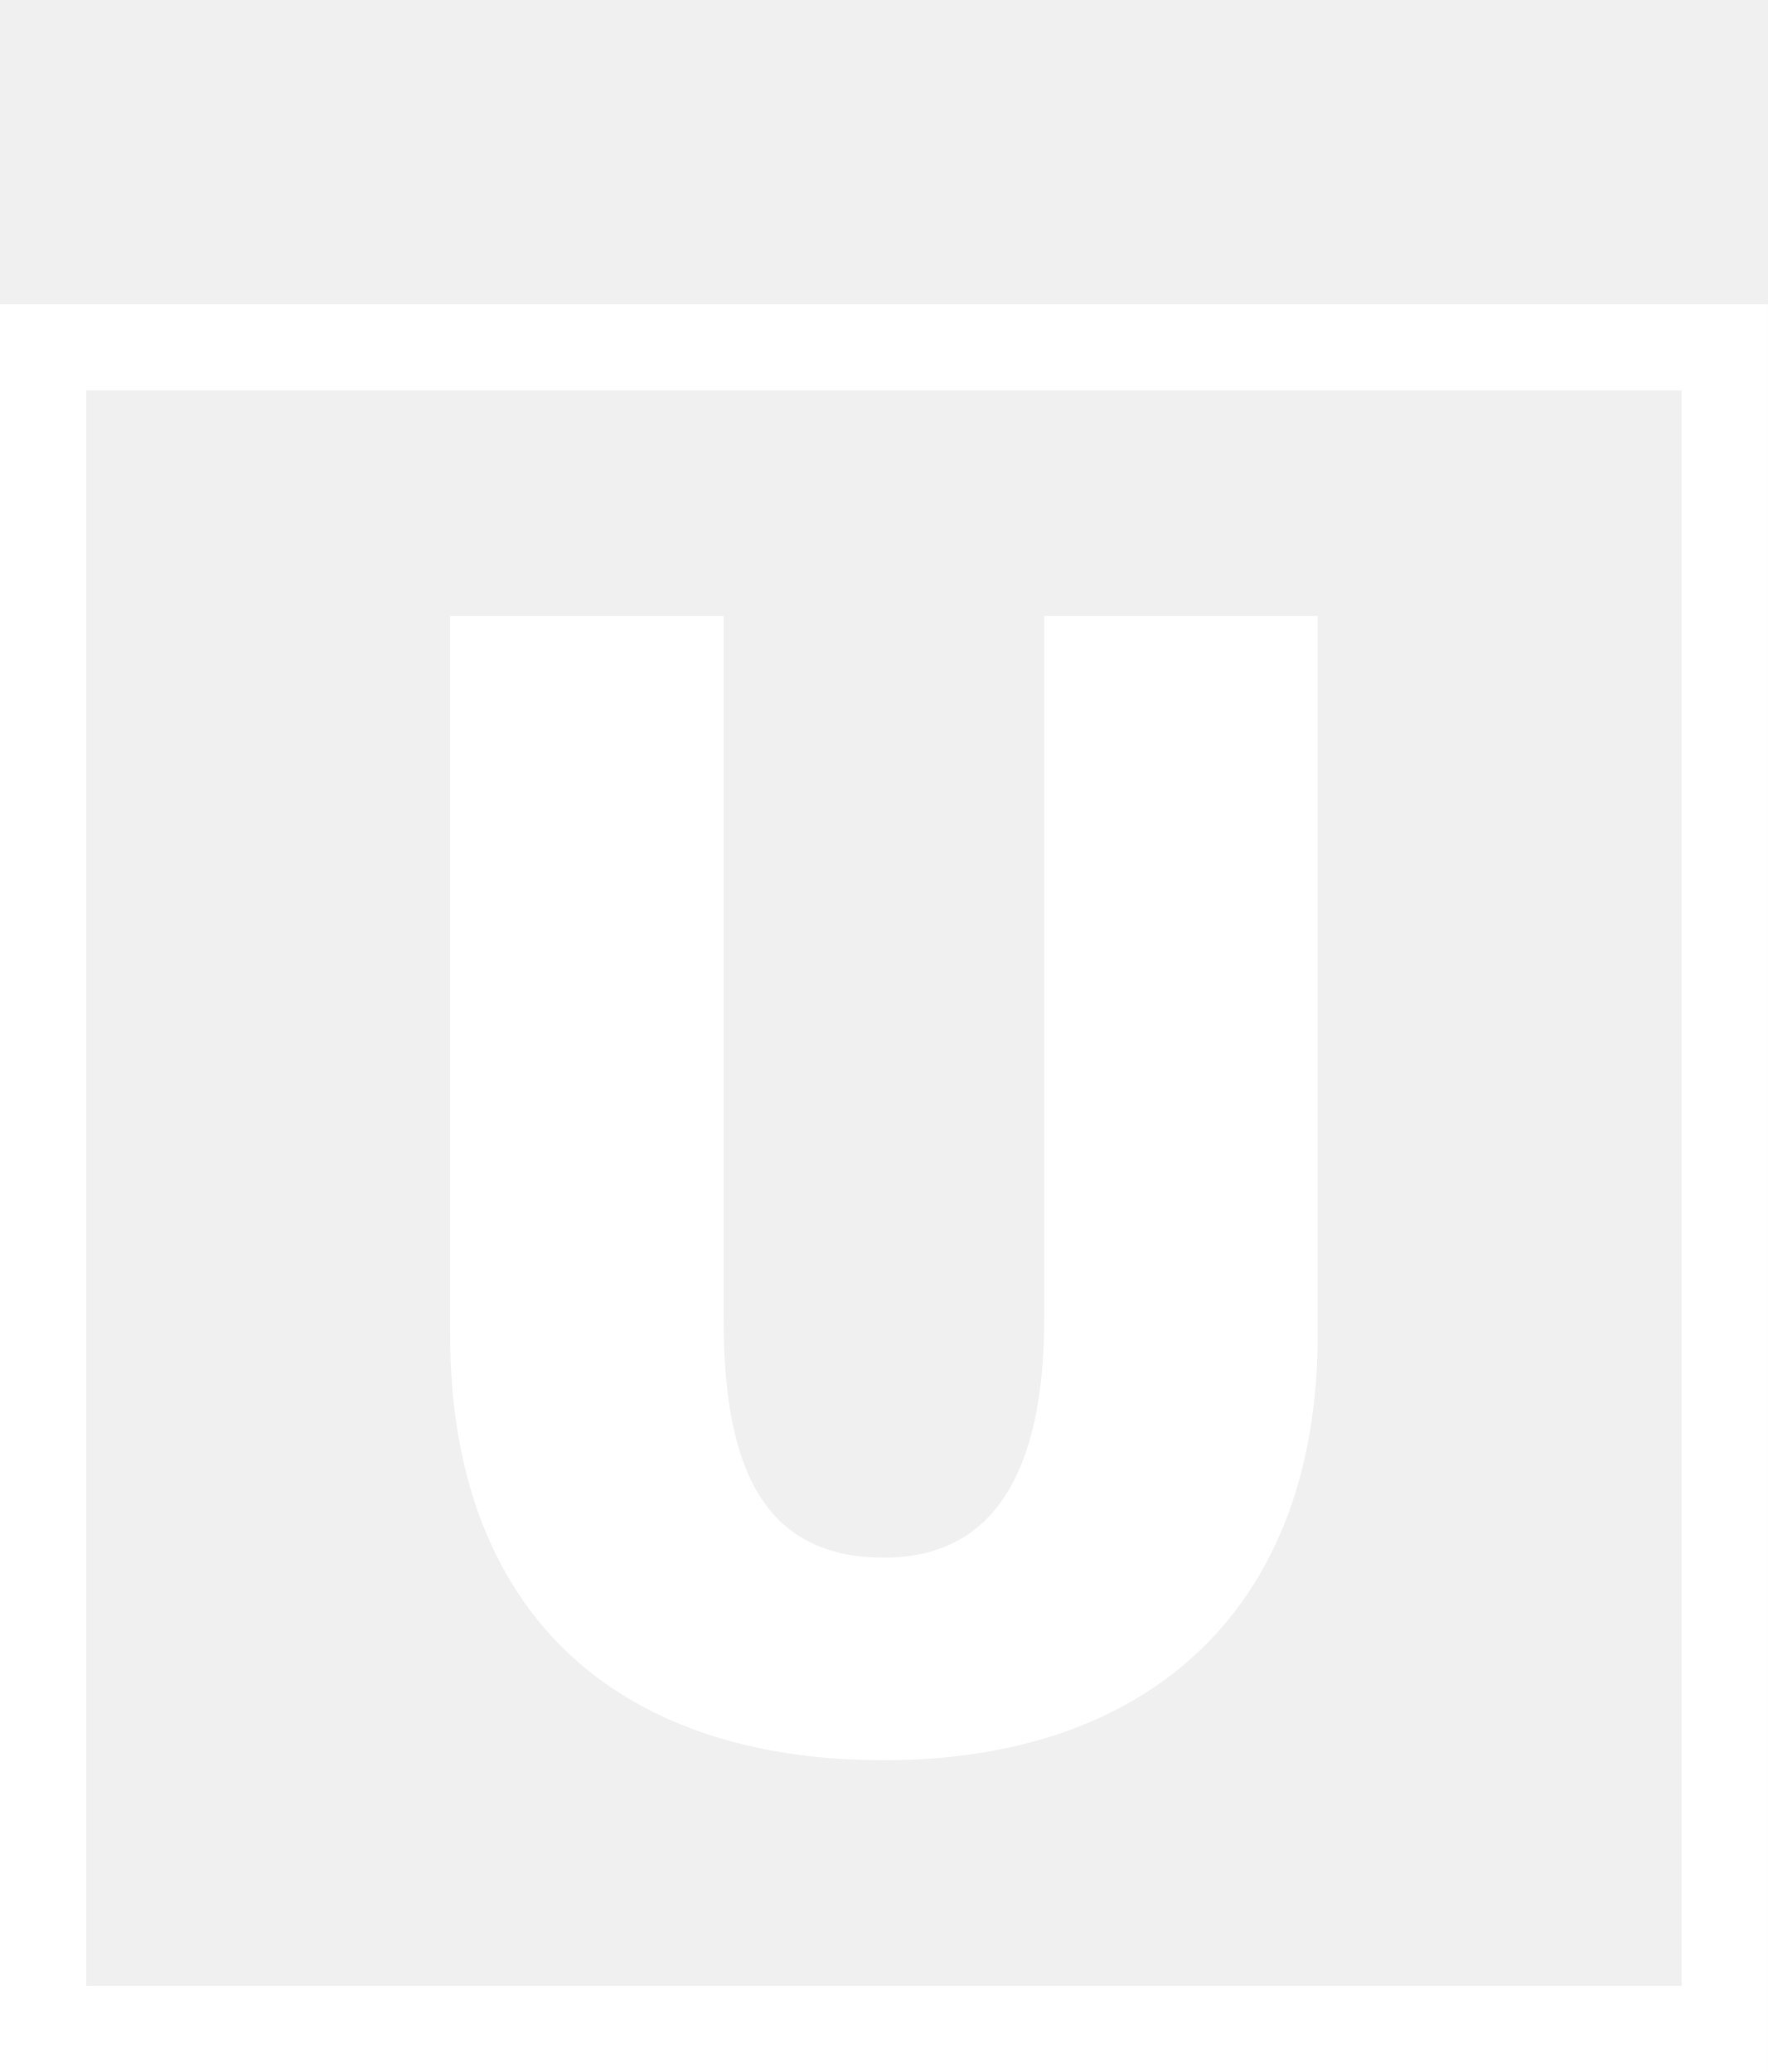
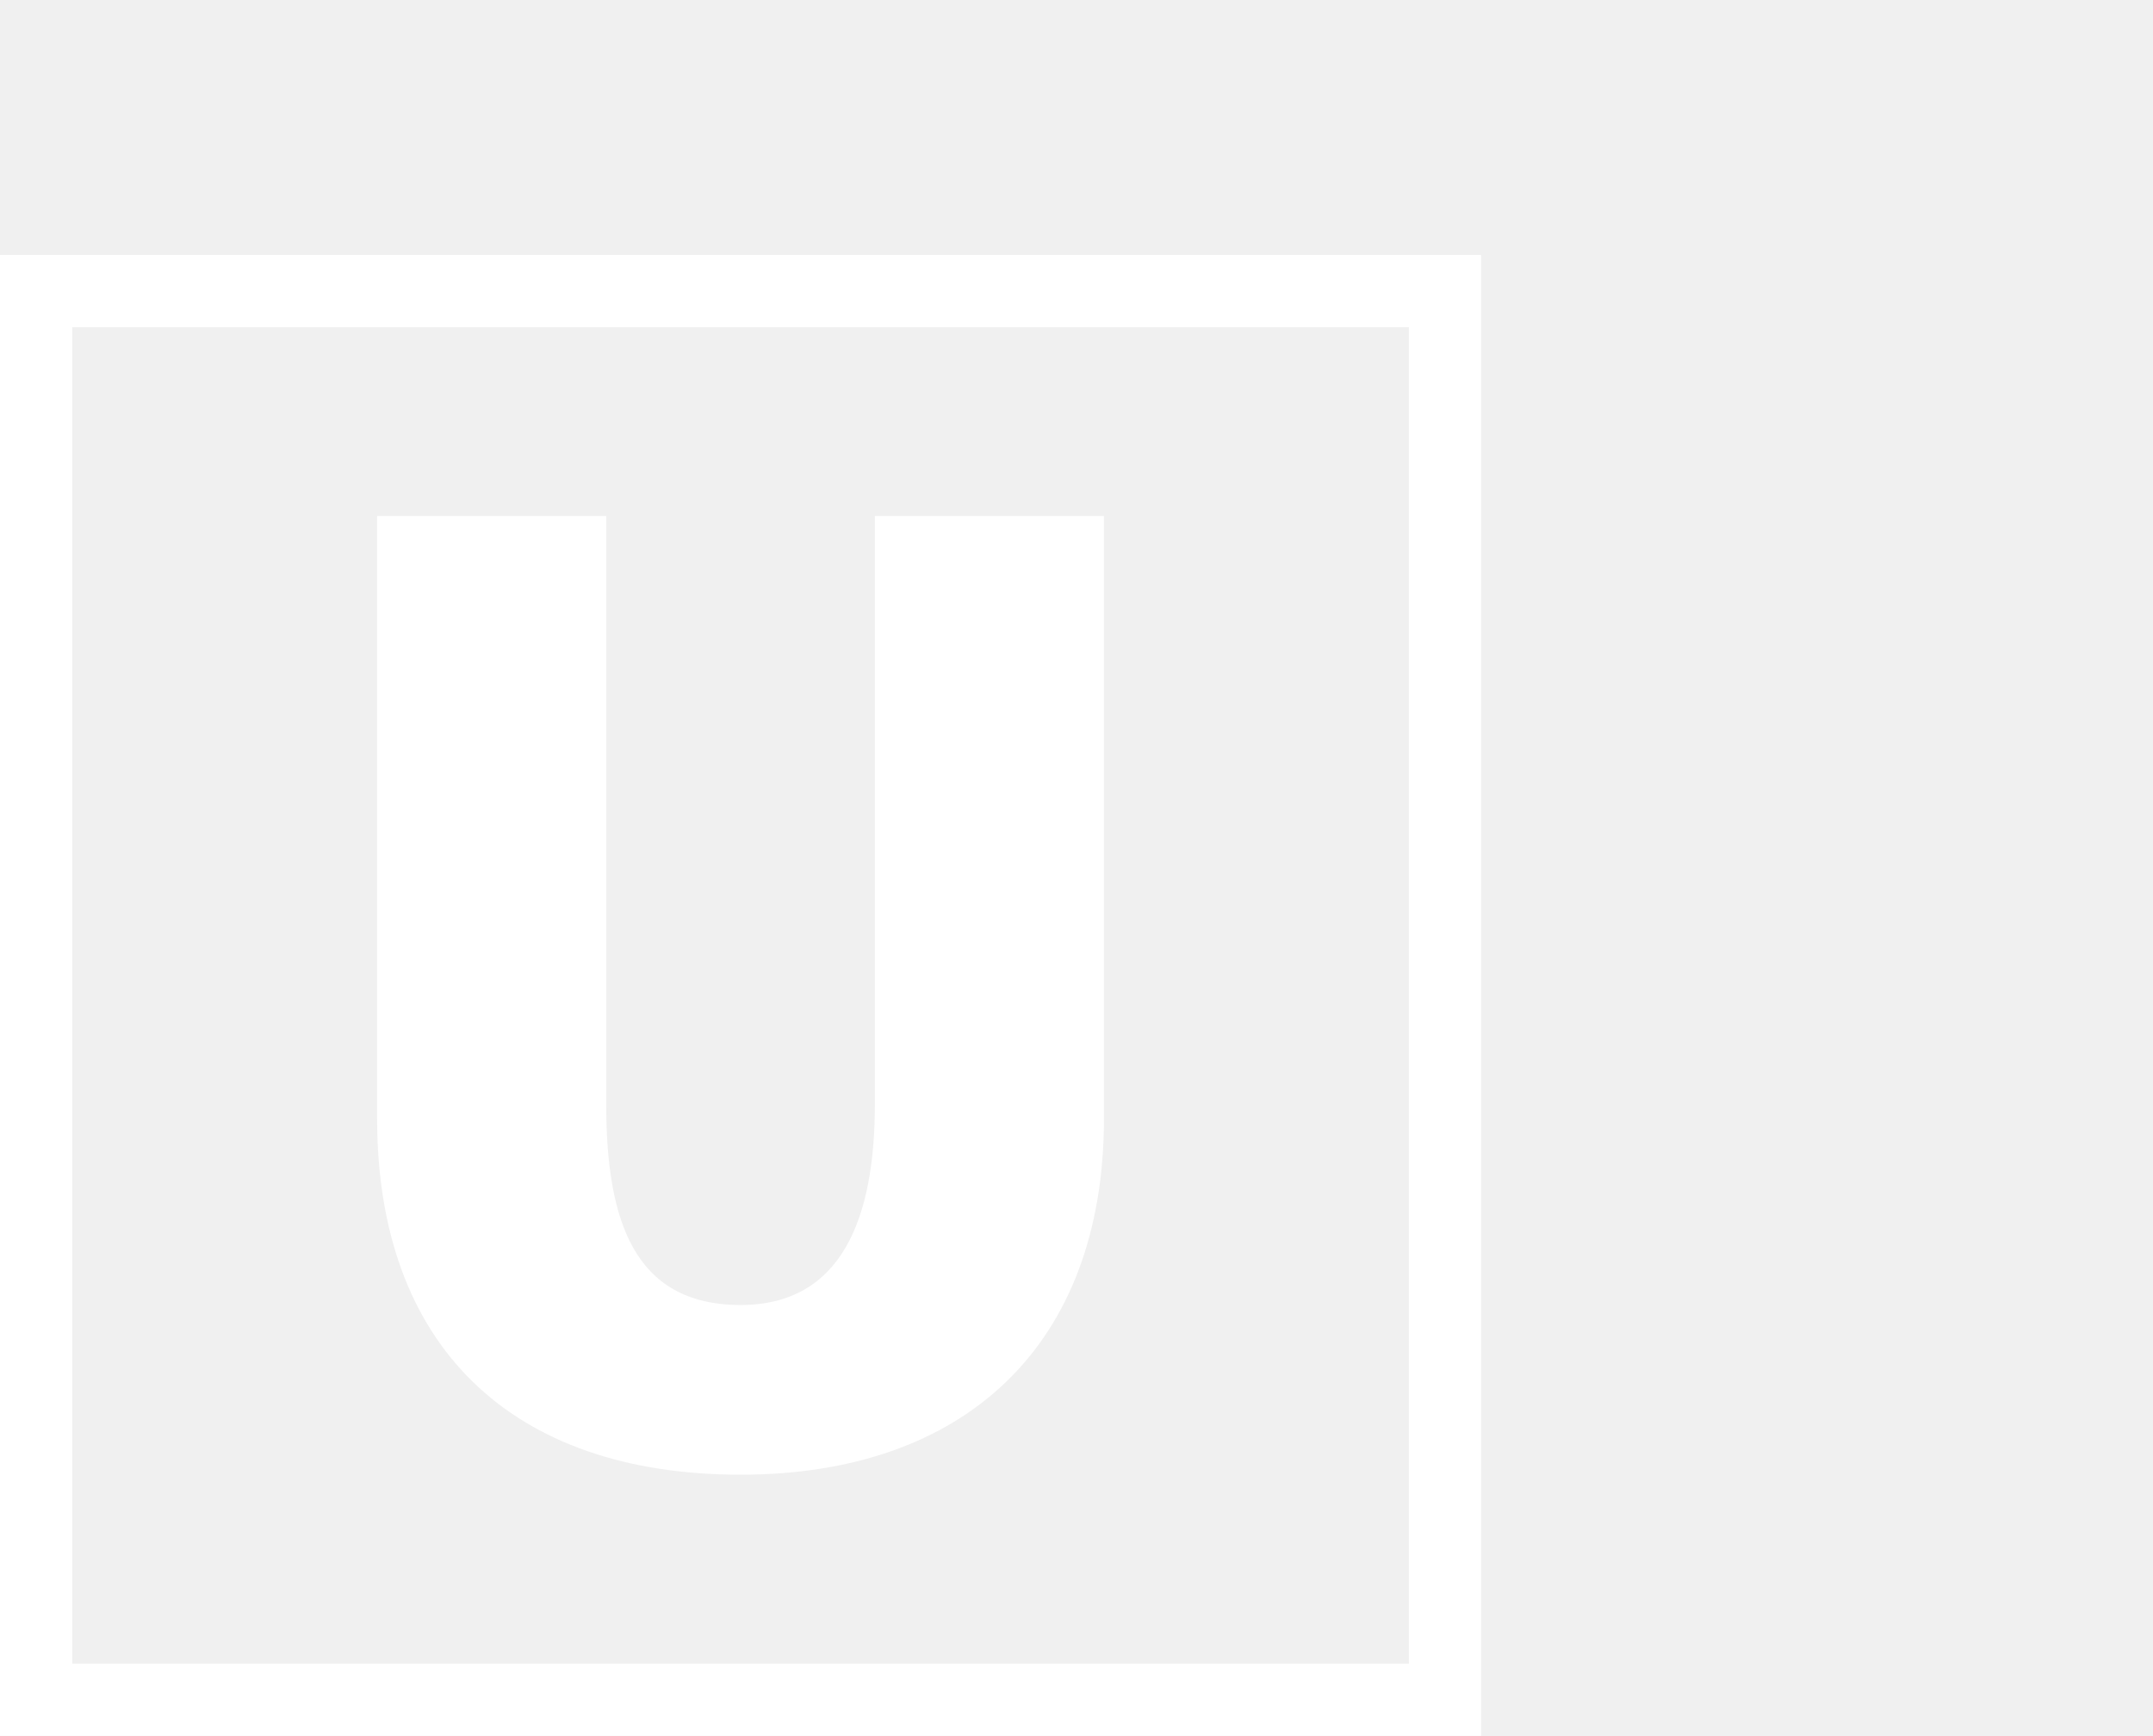
- <svg xmlns="http://www.w3.org/2000/svg" fill="none" fill-rule="evenodd" stroke="black" stroke-width="0.501" stroke-linejoin="bevel" stroke-miterlimit="10" font-family="Times New Roman" font-size="16" style="font-variant-ligatures:none" version="1.1" overflow="visible" width="212.435pt" height="249.007pt" viewBox="17.244 -893.492 212.435 249.007">
+ <svg xmlns="http://www.w3.org/2000/svg" fill="none" fill-rule="evenodd" stroke="black" stroke-width="0.501" stroke-linejoin="bevel" stroke-miterlimit="10" font-family="Times New Roman" font-size="16" style="font-variant-ligatures:none" version="1.1" overflow="visible" width="308.809pt" height="249.007pt" viewBox="17.243 -893.5 308.809 249.007">
  <defs>
	</defs>
  <g id="Layer 1" transform="scale(1 -1)">
    <g id="Group" stroke-linejoin="miter" stroke="none">
-       <path d="M 17.245,644.487 L 17.245,856.921 L 229.679,856.921 L 229.679,644.487 L 17.245,644.487 Z M 219.32,654.849 L 219.32,846.562 L 27.607,846.562 L 27.607,654.849 L 219.32,654.849 Z" stroke-width="0.485" stroke-linecap="round" fill="#ffffff" marker-start="none" marker-end="none" />
-       <path d="M 71.334,733.063 L 71.334,819.465 L 104.196,819.465 L 104.196,735.092 C 104.196,718.658 108.05,706.295 123.466,706.295 C 138.062,706.295 142.726,718.873 142.726,735.092 L 142.726,819.465 L 175.586,819.465 L 175.586,733.063 C 175.586,700.404 155.511,681.949 123.463,681.952 C 90.601,681.952 71.334,700.404 71.334,733.063 Z" fill-rule="evenodd" stroke-width="0" fill="#ffffff" marker-start="none" marker-end="none" />
-       <rect x="17.245" y="644.486" width="212.434" height="249.007" stroke-width="0.485" stroke-linecap="round" />
+       <path d="M 17.245,644.495 L 17.245,856.929 L 229.679,856.929 L 229.679,644.495 L 17.245,644.495 Z M 219.32,654.857 L 219.32,846.57 L 27.607,846.57 L 27.607,654.857 L 219.32,654.857 Z" stroke-width="0.485" stroke-linecap="round" fill="#ffffff" marker-start="none" marker-end="none" />
+       <path d="M 71.334,733.071 L 71.334,819.473 L 104.196,819.473 L 104.196,735.1 C 104.196,718.666 108.05,706.303 123.466,706.303 C 138.062,706.303 142.726,718.881 142.726,735.1 L 142.726,819.473 L 175.586,819.473 L 175.586,733.071 C 175.586,700.412 155.511,681.957 123.463,681.96 C 90.601,681.96 71.334,700.412 71.334,733.071 Z" fill-rule="evenodd" stroke-width="0" fill="#ffffff" marker-start="none" marker-end="none" />
+       <rect x="17.244" y="644.494" width="308.809" height="249.007" stroke-width="0.485" stroke-linecap="round" />
    </g>
  </g>
</svg>
